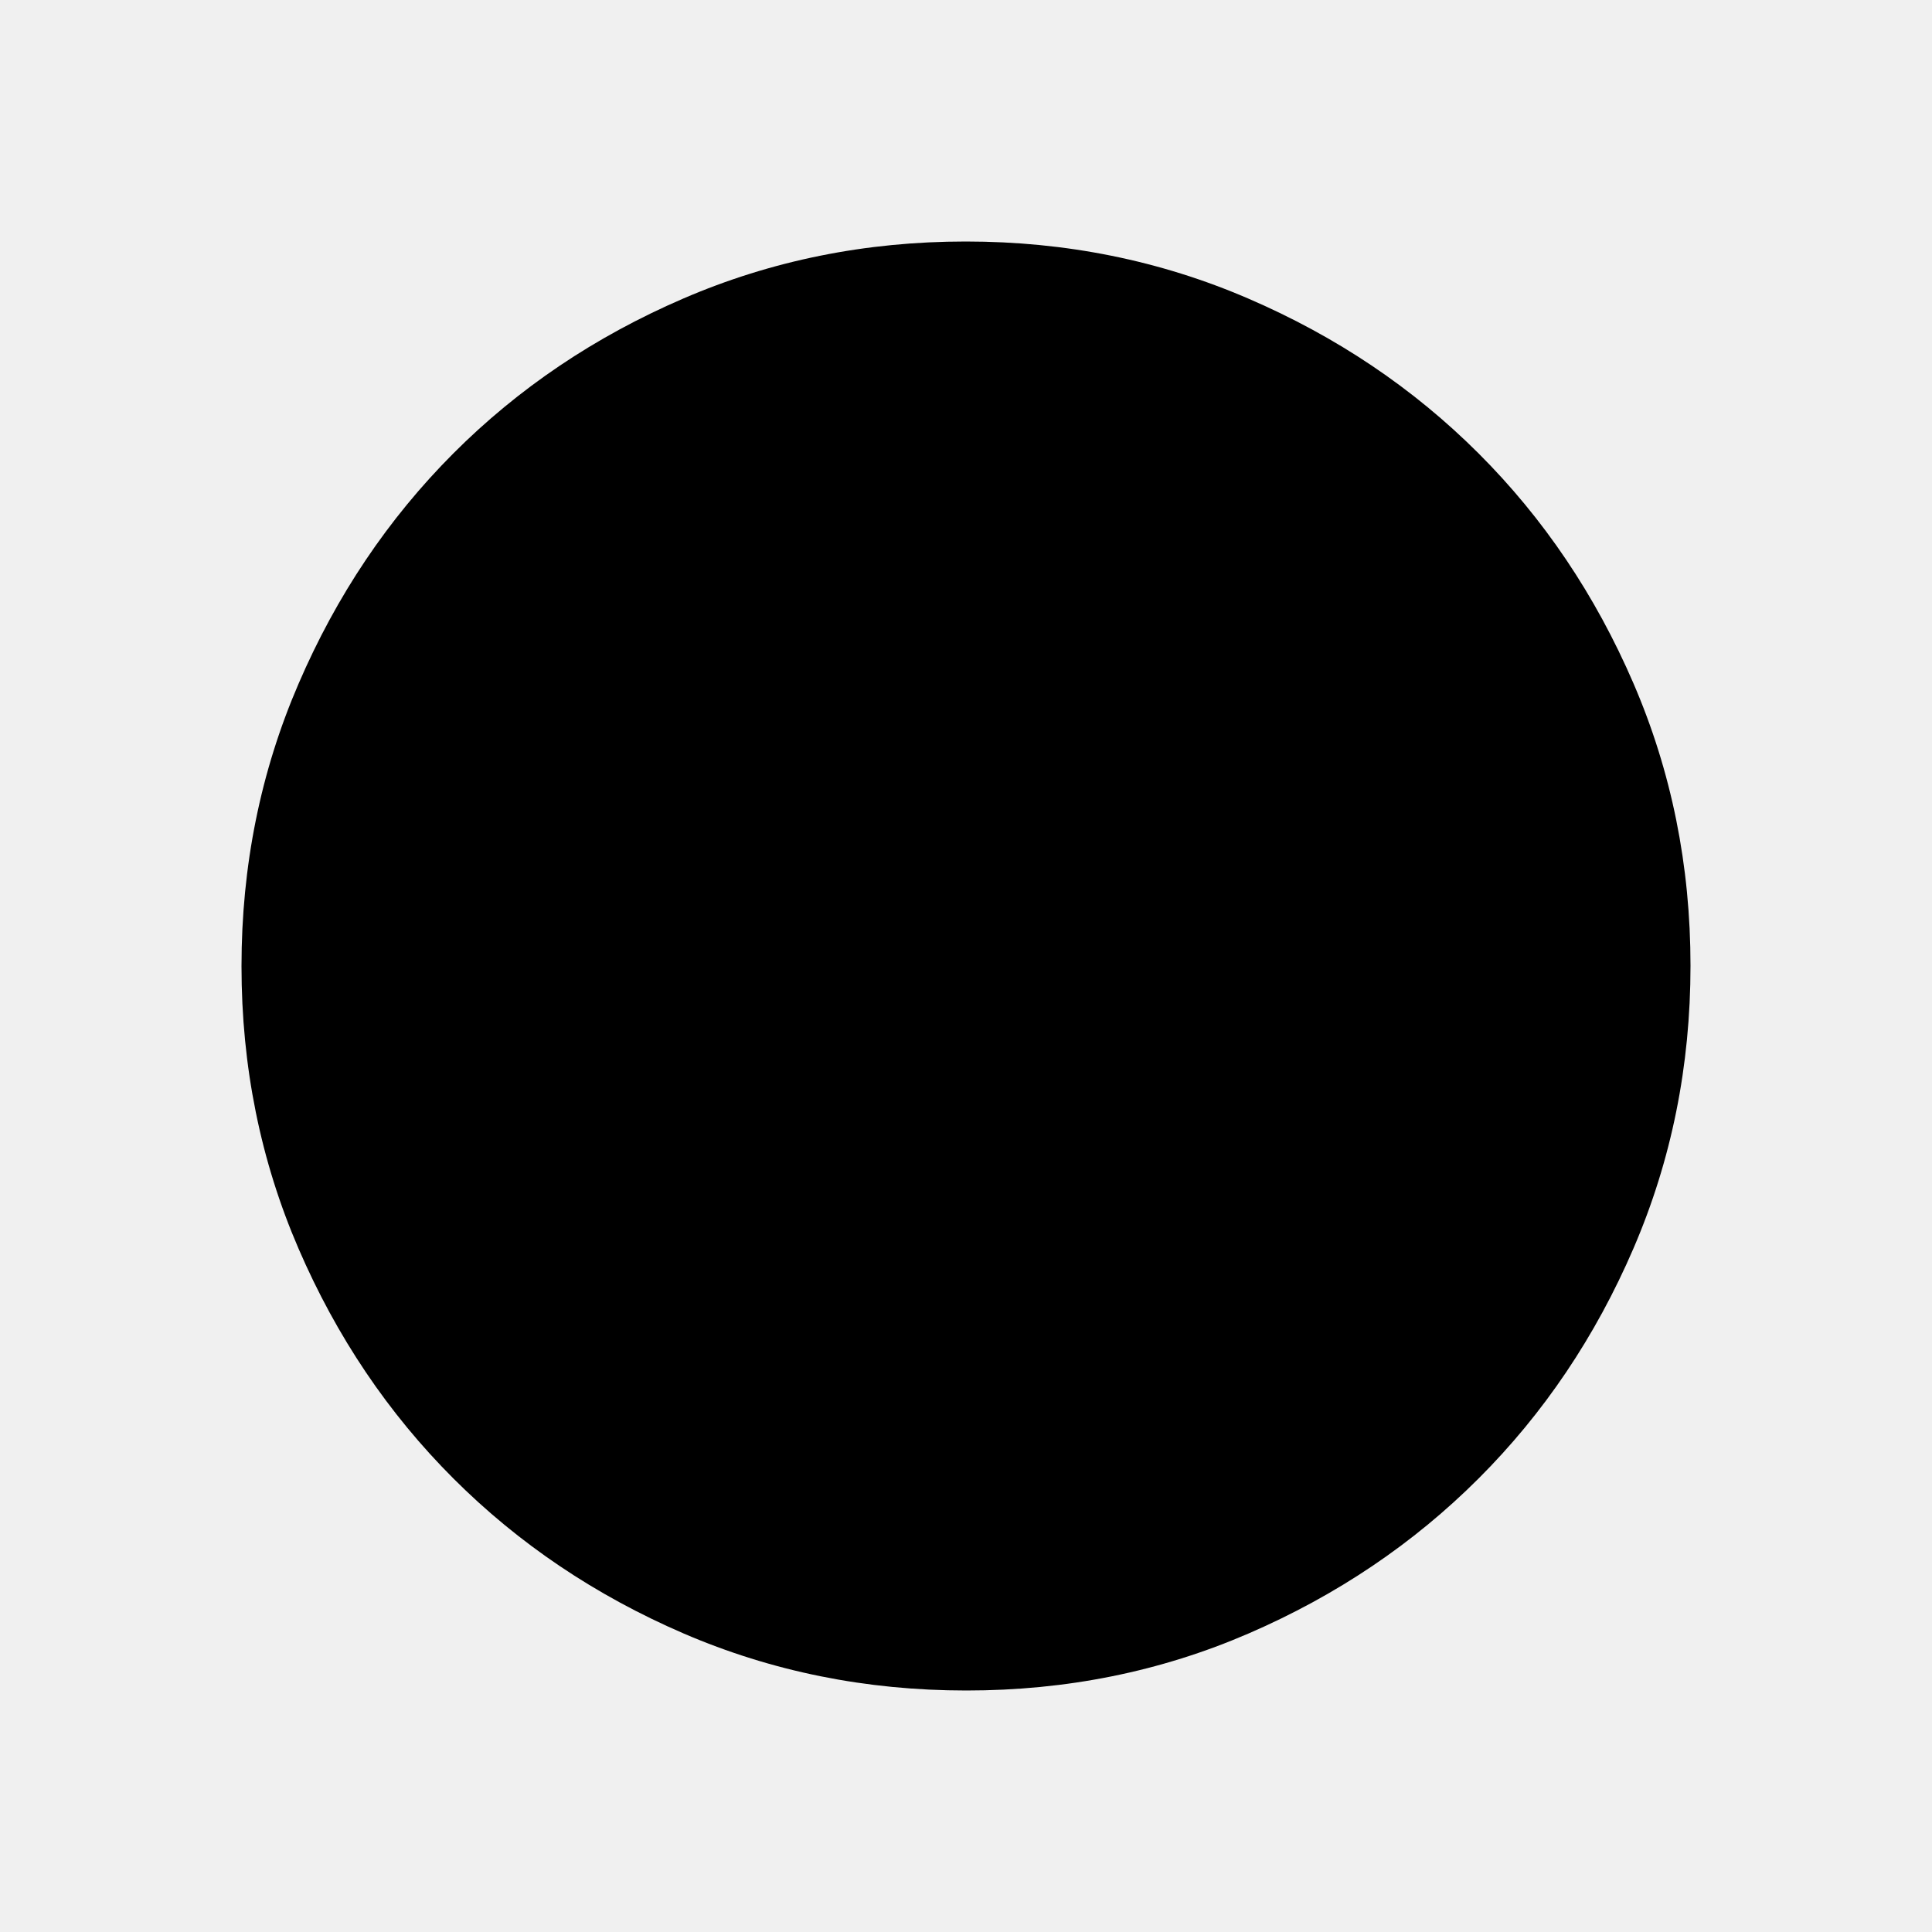
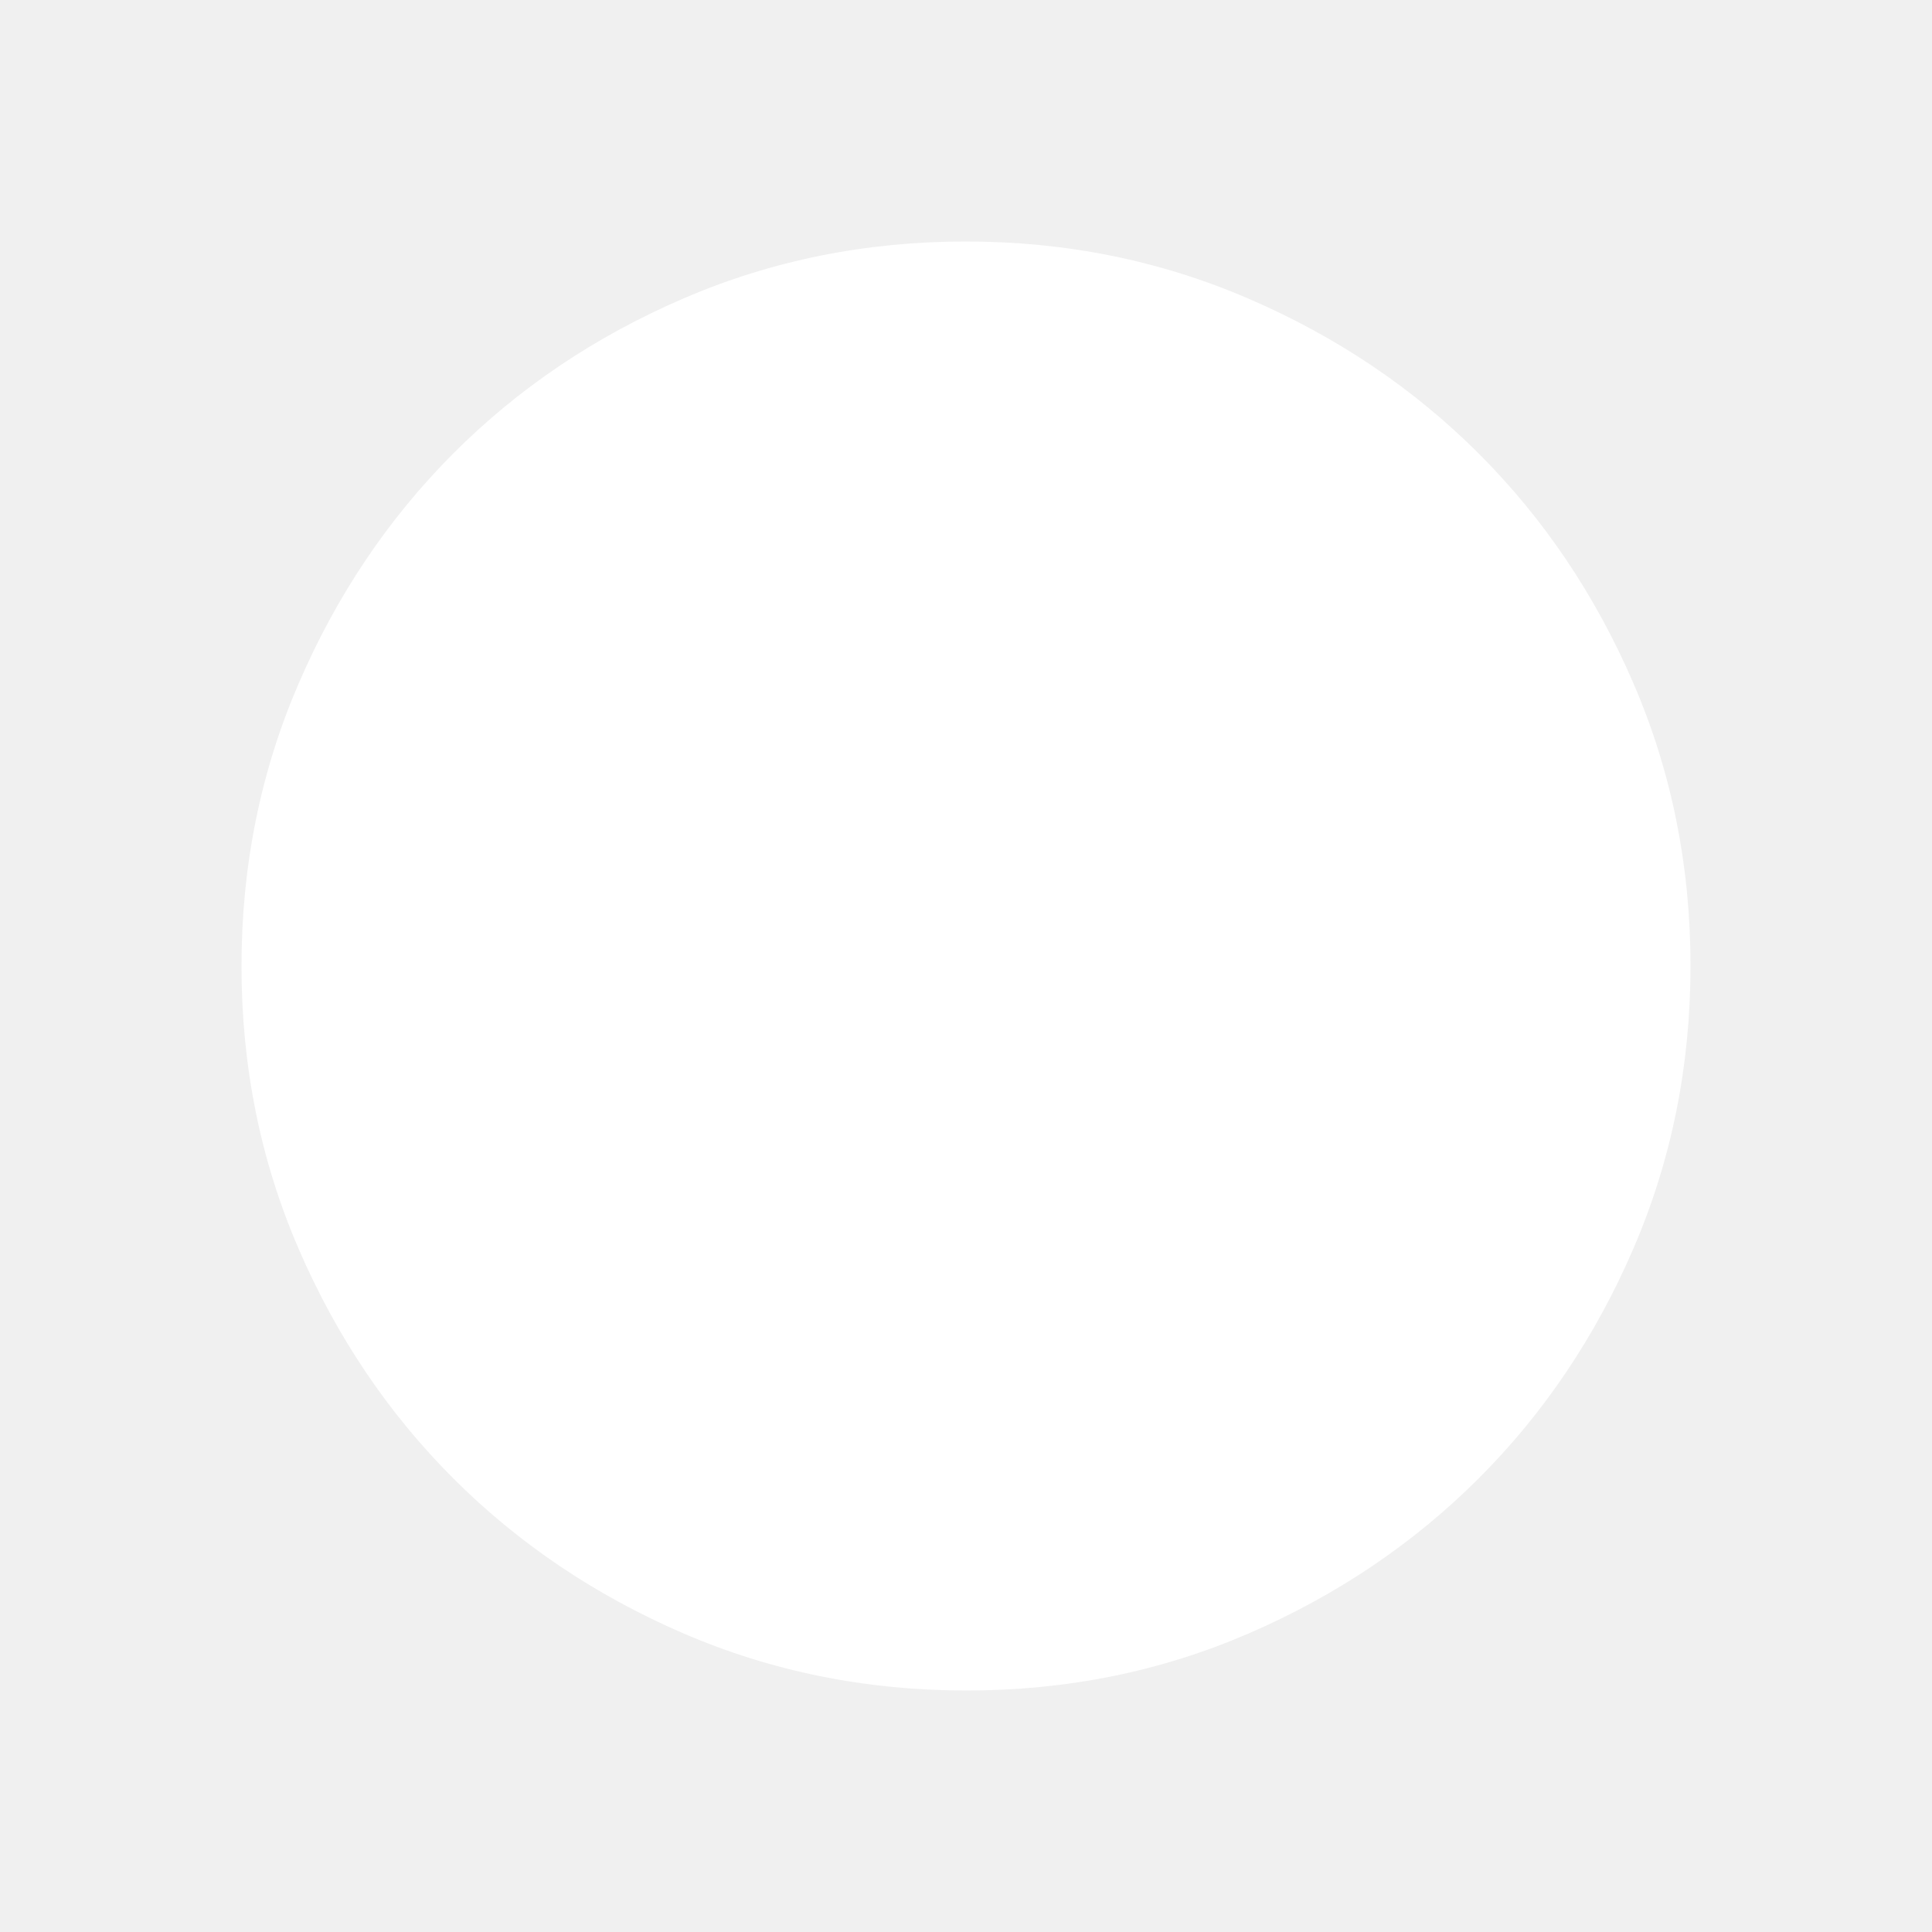
<svg xmlns="http://www.w3.org/2000/svg" width="1em" height="1em" viewBox="0 0 24 24">
-   <path fill="black" d="M12.003 21q-1.866 0-3.51-.708q-1.643-.709-2.859-1.924t-1.925-2.856T3 12.003t.709-3.51Q4.417 6.85 5.63 5.634t2.857-1.925T11.997 3t3.51.709q1.643.708 2.859 1.922t1.925 2.857t.709 3.509t-.708 3.51t-1.924 2.859t-2.856 1.925t-3.509.709" />
+   <path fill="white" d="M12.003 21q-1.866 0-3.51-.708q-1.643-.709-2.859-1.924t-1.925-2.856T3 12.003t.709-3.51Q4.417 6.85 5.63 5.634t2.857-1.925T11.997 3t3.51.709q1.643.708 2.859 1.922t1.925 2.857t.709 3.509t-.708 3.51t-1.924 2.859t-2.856 1.925t-3.509.709" />
</svg>
